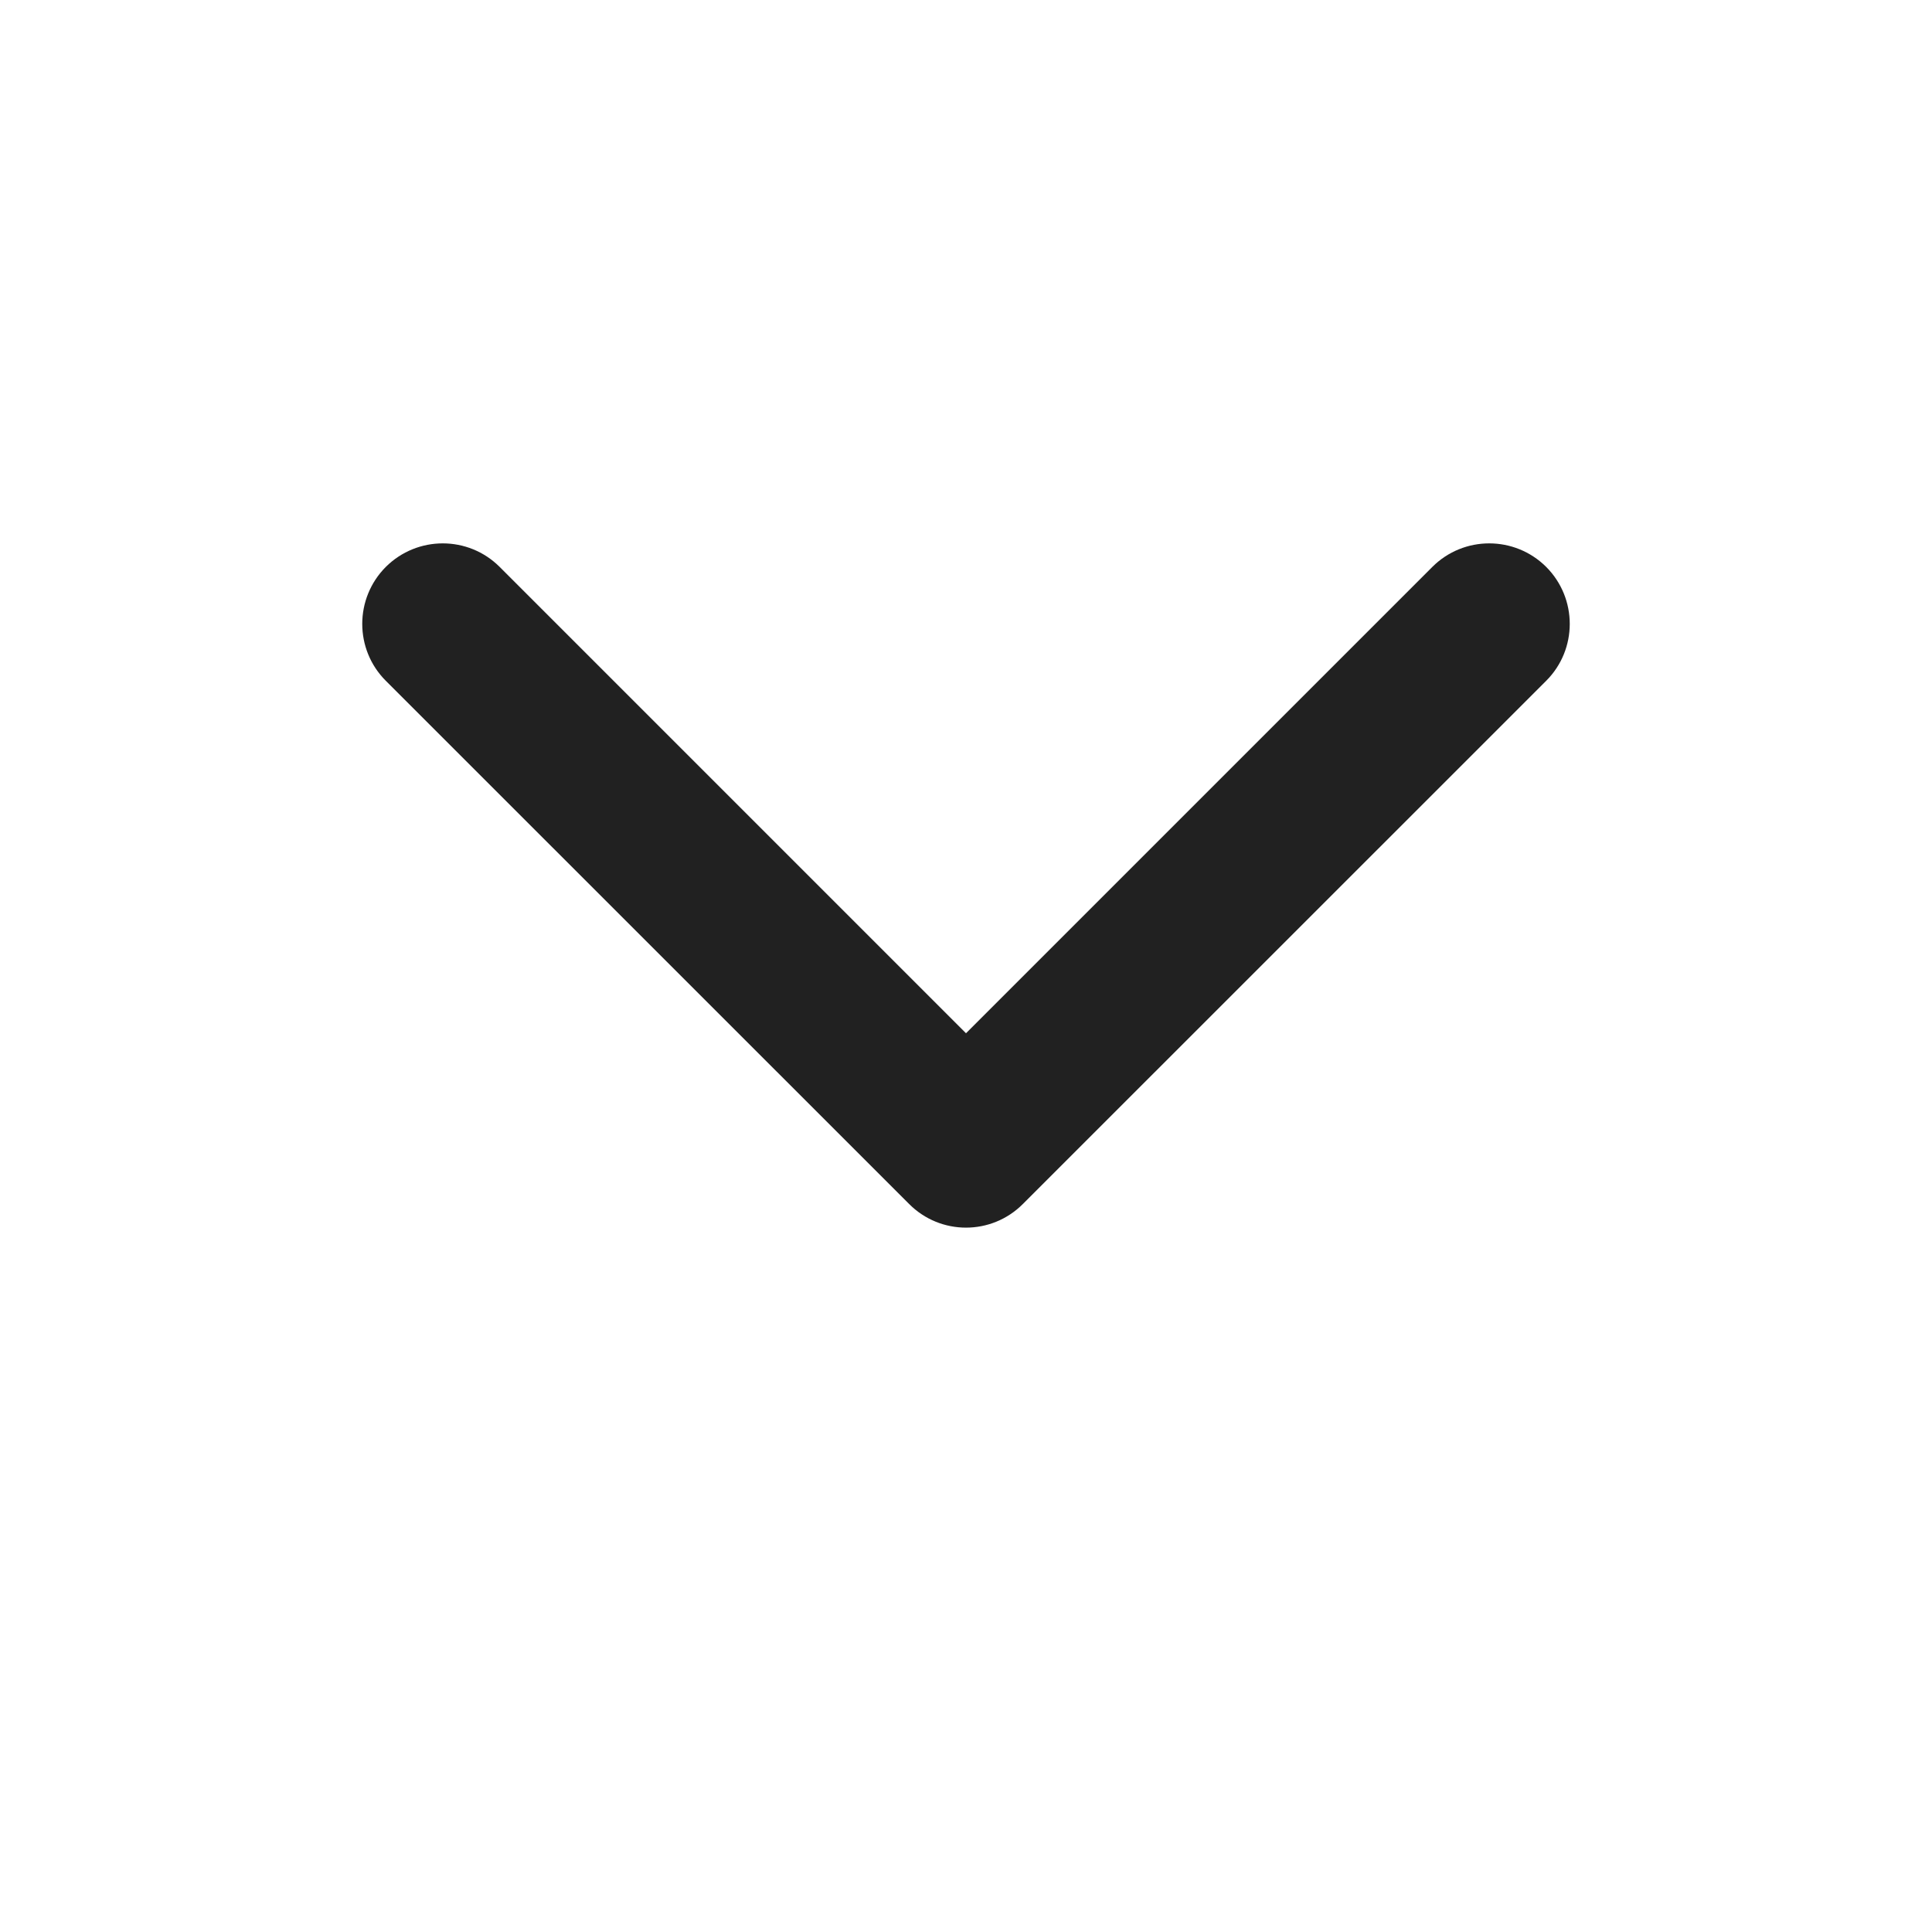
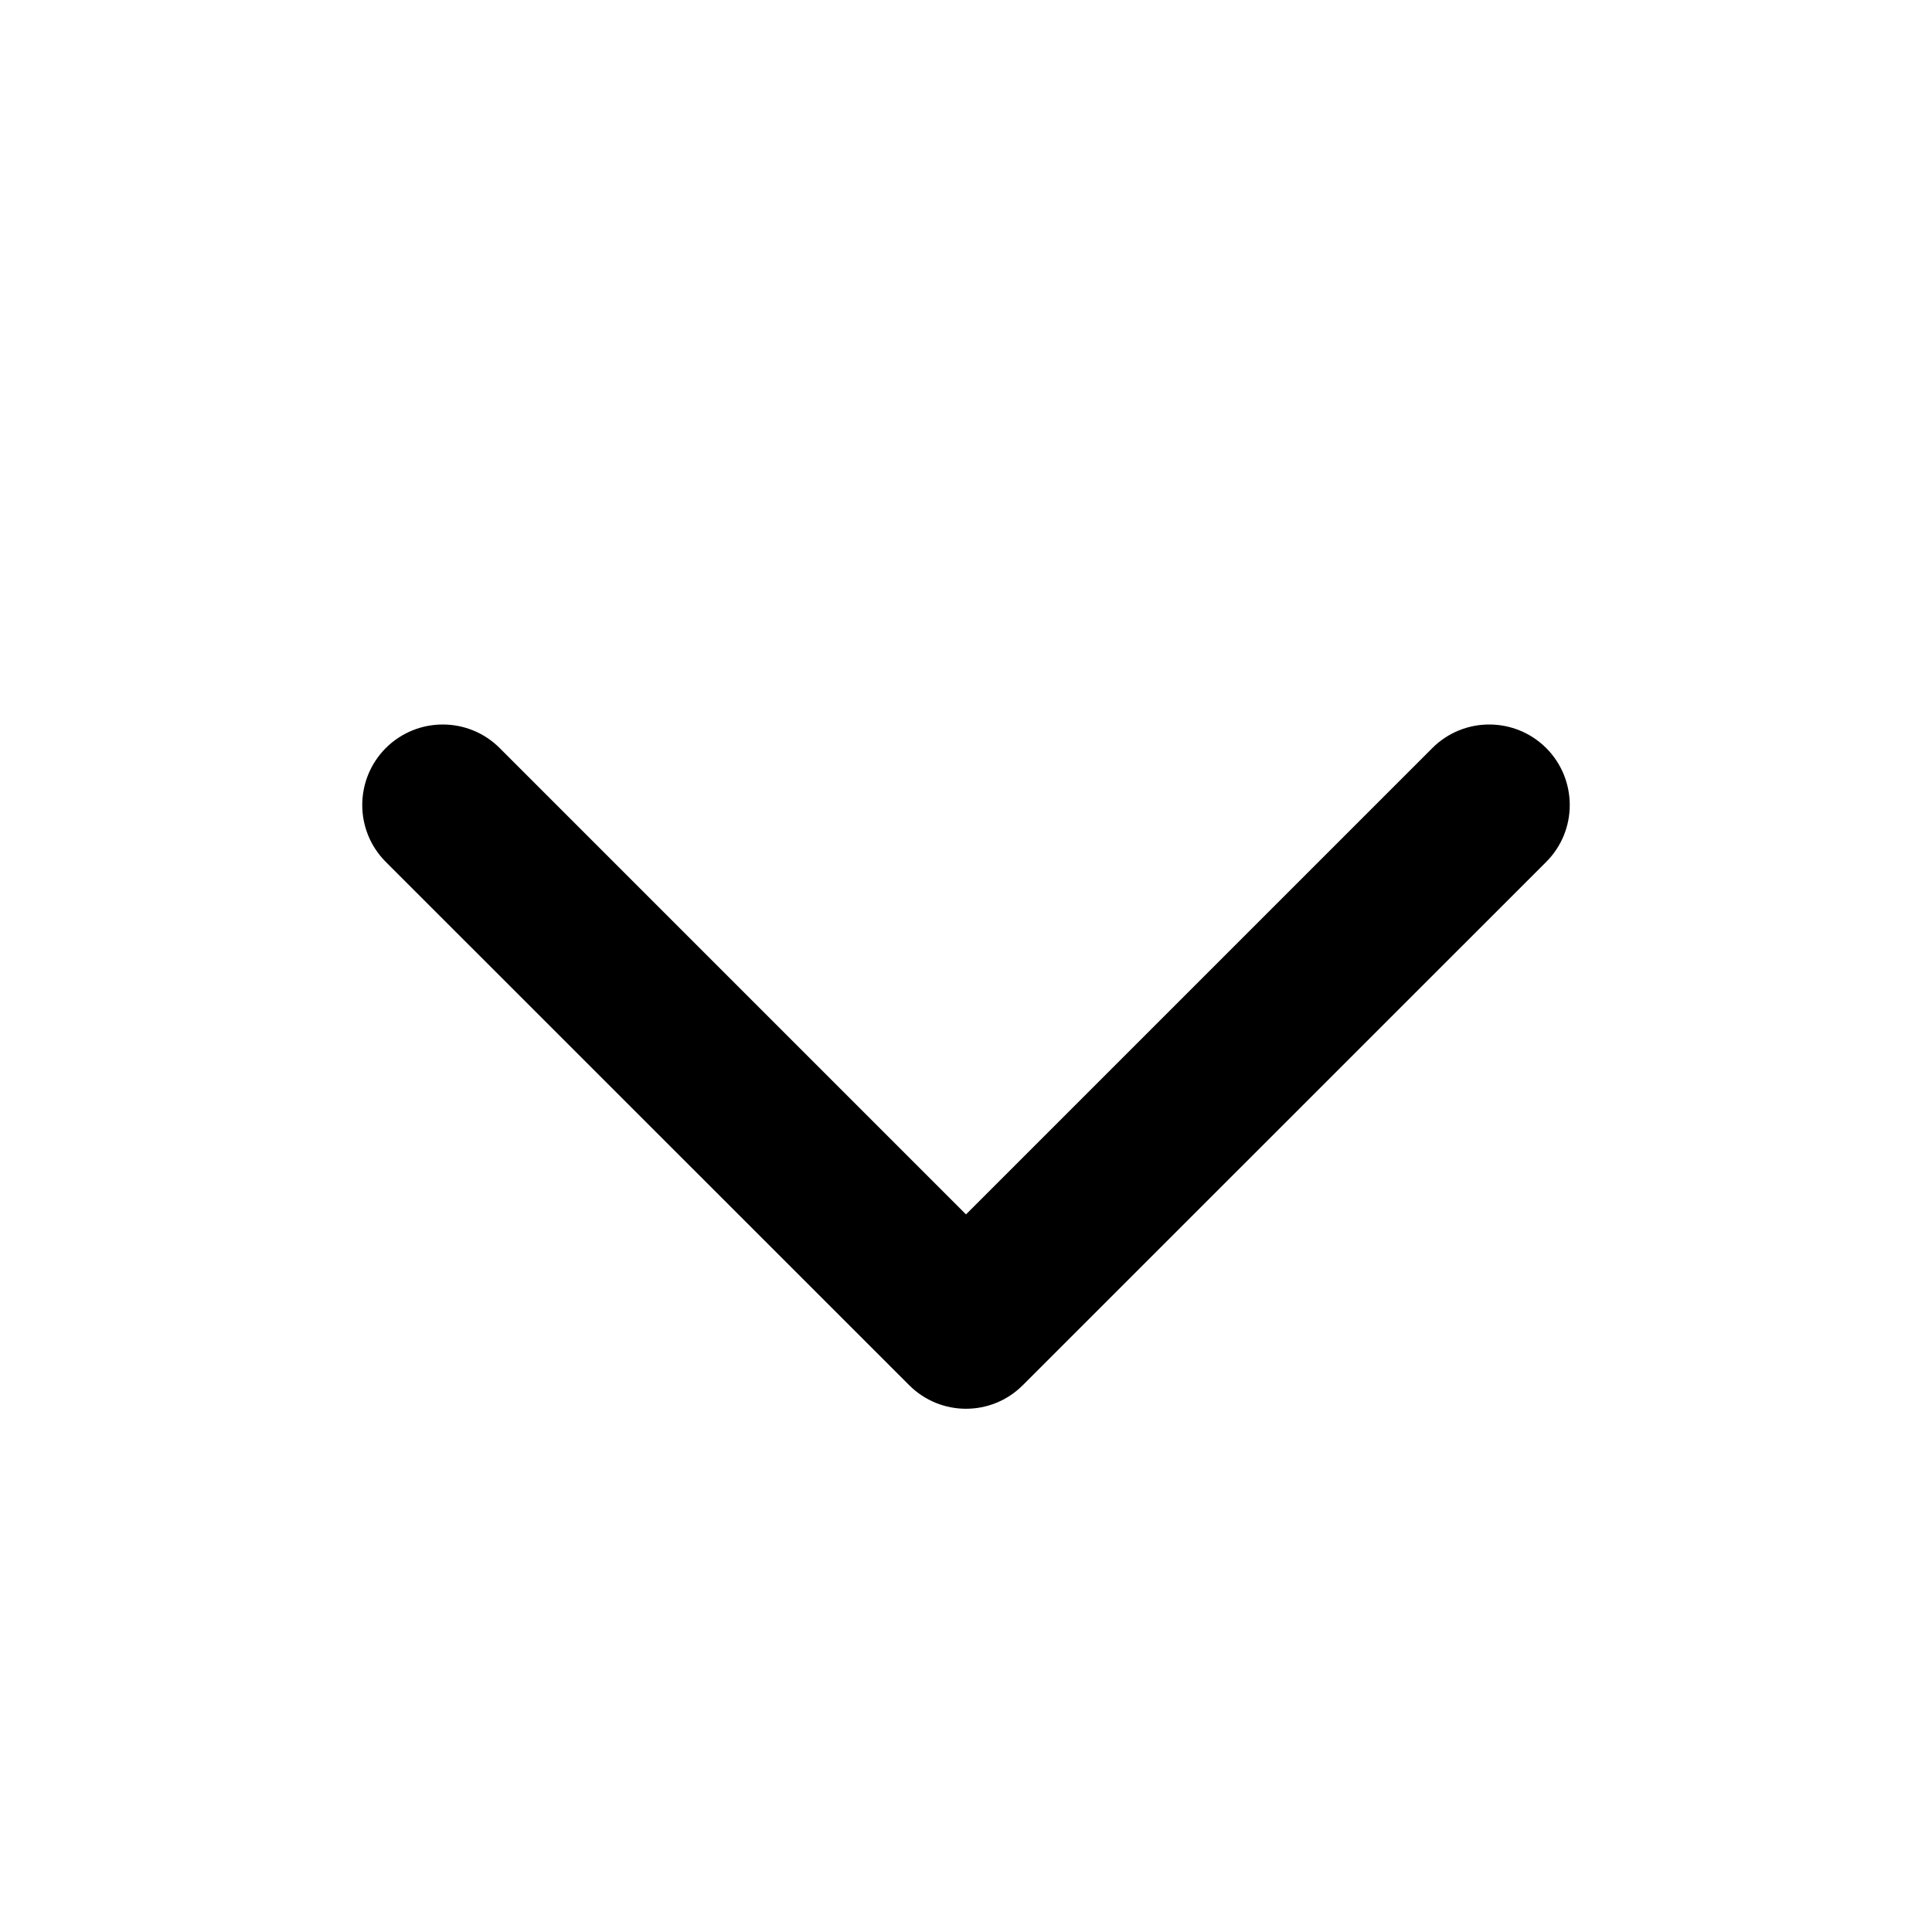
<svg xmlns="http://www.w3.org/2000/svg" width="16" height="16" viewBox="0 0 16 16" fill="none">
-   <path d="M12.805 5.638C13.065 5.378 13.065 4.956 12.805 4.695C12.544 4.435 12.122 4.435 11.862 4.695L8 8.557L4.138 4.695C3.878 4.435 3.456 4.435 3.195 4.695C2.935 4.956 2.935 5.378 3.195 5.638L7.529 9.971C7.789 10.232 8.211 10.232 8.471 9.971L12.805 5.638Z" fill="#212121" />
+   <path d="M3.195 7.138C2.935 6.878 2.935 6.456 3.195 6.195C3.456 5.935 3.878 5.935 4.138 6.195L8 10.057L11.862 6.195C12.122 5.935 12.544 5.935 12.805 6.195C13.065 6.456 13.065 6.878 12.805 7.138L8.471 11.471C8.211 11.732 7.789 11.732 7.529 11.471L3.195 7.138Z" fill="black" />
</svg>
